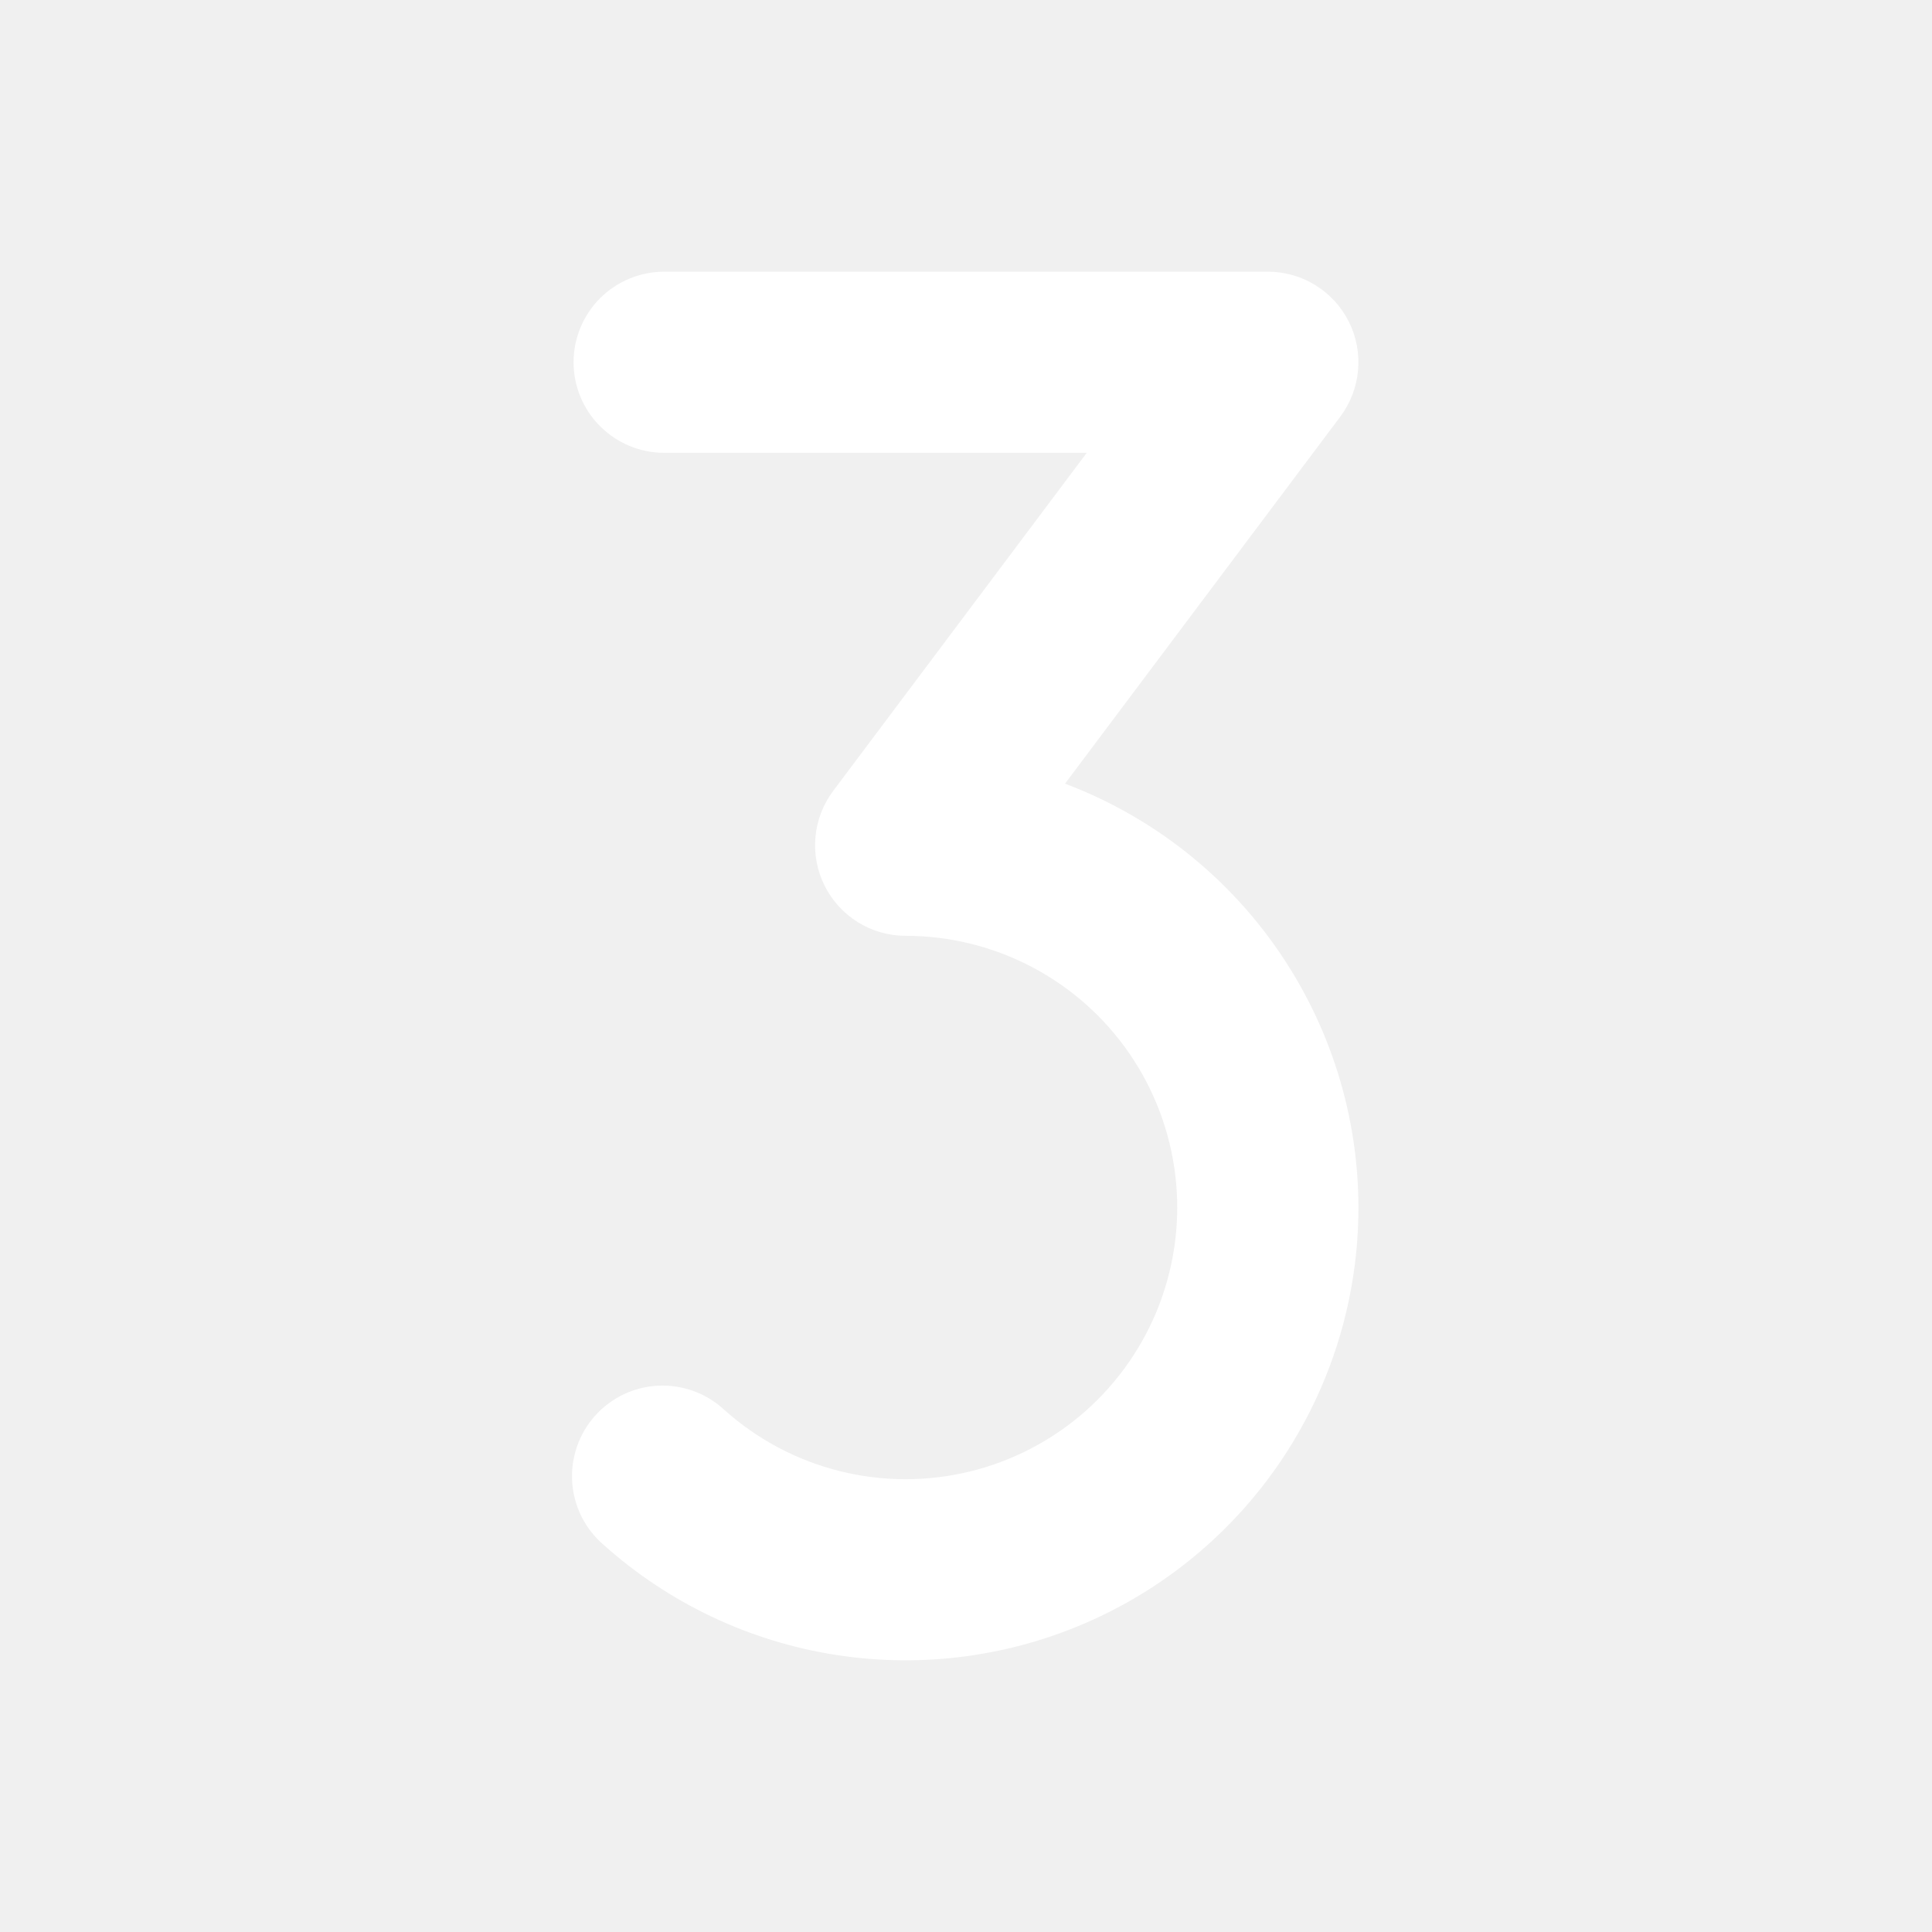
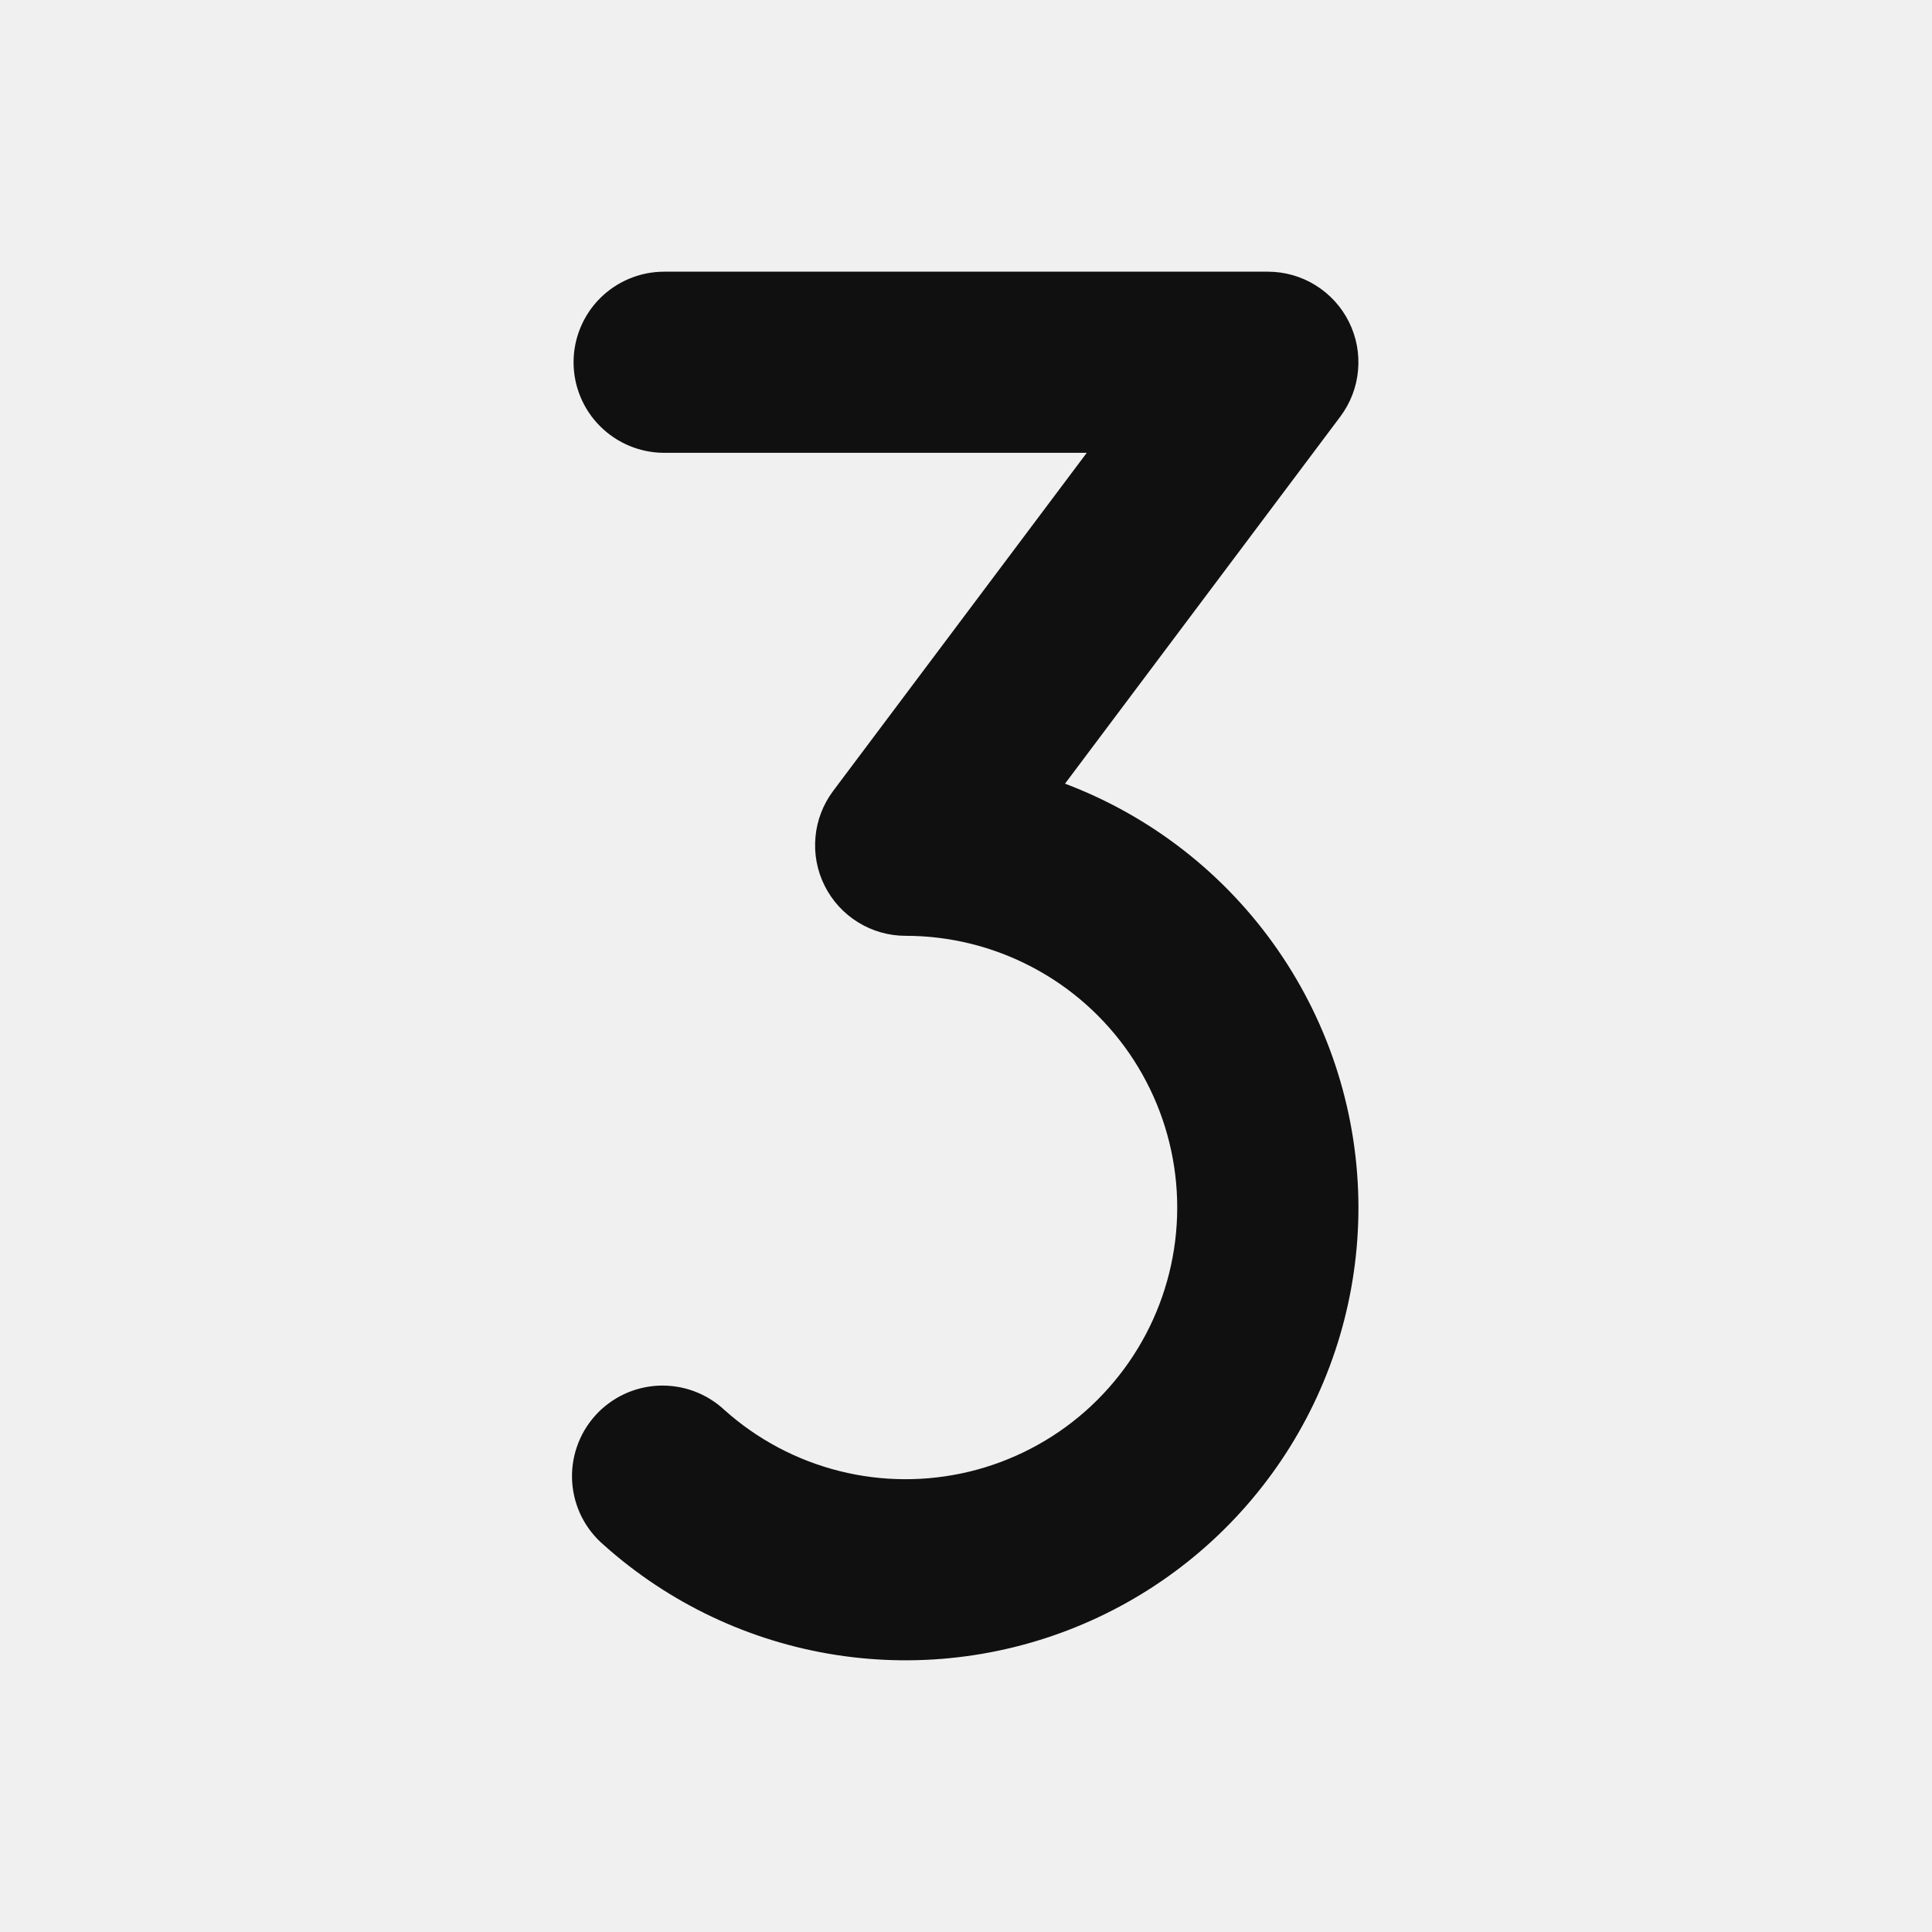
<svg xmlns="http://www.w3.org/2000/svg" width="24" height="24" viewBox="0 0 24 24" fill="none">
-   <path d="M16.875 15C16.875 16.086 16.561 17.148 15.97 18.06C15.379 18.971 14.538 19.692 13.546 20.135C12.555 20.578 11.457 20.725 10.384 20.558C9.311 20.391 8.309 19.916 7.5 19.192C7.386 19.095 7.293 18.976 7.225 18.842C7.158 18.708 7.118 18.562 7.108 18.412C7.098 18.263 7.118 18.113 7.167 17.971C7.216 17.829 7.292 17.699 7.392 17.587C7.492 17.475 7.614 17.385 7.749 17.32C7.885 17.256 8.032 17.22 8.181 17.213C8.331 17.207 8.481 17.23 8.621 17.282C8.762 17.334 8.891 17.414 9 17.516C9.408 17.881 9.898 18.141 10.429 18.274C10.959 18.407 11.514 18.409 12.046 18.28C12.577 18.151 13.07 17.894 13.48 17.533C13.89 17.171 14.207 16.715 14.402 16.204C14.597 15.693 14.665 15.142 14.6 14.599C14.535 14.056 14.339 13.537 14.029 13.086C13.719 12.636 13.304 12.267 12.82 12.013C12.336 11.758 11.797 11.625 11.25 11.625C11.041 11.625 10.836 11.567 10.659 11.457C10.481 11.347 10.337 11.19 10.244 11.003C10.15 10.816 10.111 10.607 10.13 10.399C10.148 10.191 10.225 9.992 10.35 9.825L13.5 5.625H8.25C7.952 5.625 7.666 5.506 7.455 5.295C7.244 5.085 7.125 4.798 7.125 4.5C7.125 4.202 7.244 3.915 7.455 3.704C7.666 3.494 7.952 3.375 8.25 3.375H15.75C15.959 3.375 16.164 3.433 16.341 3.543C16.519 3.653 16.663 3.81 16.756 3.997C16.85 4.184 16.889 4.393 16.87 4.601C16.852 4.809 16.775 5.008 16.65 5.175L13.23 9.735C14.3 10.139 15.222 10.859 15.873 11.8C16.524 12.74 16.874 13.856 16.875 15Z" fill="white" />
+   <path d="M16.875 15C16.875 16.086 16.561 17.148 15.97 18.06C15.379 18.971 14.538 19.692 13.546 20.135C12.555 20.578 11.457 20.725 10.384 20.558C9.311 20.391 8.309 19.916 7.5 19.192C7.386 19.095 7.293 18.976 7.225 18.842C7.158 18.708 7.118 18.562 7.108 18.412C7.098 18.263 7.118 18.113 7.167 17.971C7.216 17.829 7.292 17.699 7.392 17.587C7.492 17.475 7.614 17.385 7.749 17.32C7.885 17.256 8.032 17.22 8.181 17.213C8.331 17.207 8.481 17.23 8.621 17.282C8.762 17.334 8.891 17.414 9 17.516C9.408 17.881 9.898 18.141 10.429 18.274C10.959 18.407 11.514 18.409 12.046 18.28C12.577 18.151 13.07 17.894 13.48 17.533C13.89 17.171 14.207 16.715 14.402 16.204C14.597 15.693 14.665 15.142 14.6 14.599C14.535 14.056 14.339 13.537 14.029 13.086C13.719 12.636 13.304 12.267 12.82 12.013C12.336 11.758 11.797 11.625 11.25 11.625C11.041 11.625 10.836 11.567 10.659 11.457C10.481 11.347 10.337 11.19 10.244 11.003C10.15 10.816 10.111 10.607 10.13 10.399C10.148 10.191  10.225 9.992 10.35 9.825L13.5 5.625H8.25C7.952 5.625 7.666 5.506 7.455 5.295C7.244 5.085 7.125 4.798 7.125 4.5C7.125 4.202 7.244 3.915 7.455 3.704C7.666 3.494 7.952 3.375 8.25 3.375H15.75C15.959 3.375 16.164 3.433 16.341 3.543C16.519 3.653 16.663 3.81 16.756 3.997C16.85 4.184 16.889 4.393 16.87 4.601C16.852 4.809 16.775 5.008 16.65 5.175L13.23 9.735C14.3 10.139 15.222 10.859 15.873 11.8C16.524 12.74 16.874 13.856 16.875 15Z" fill="#101010" />
</svg>
